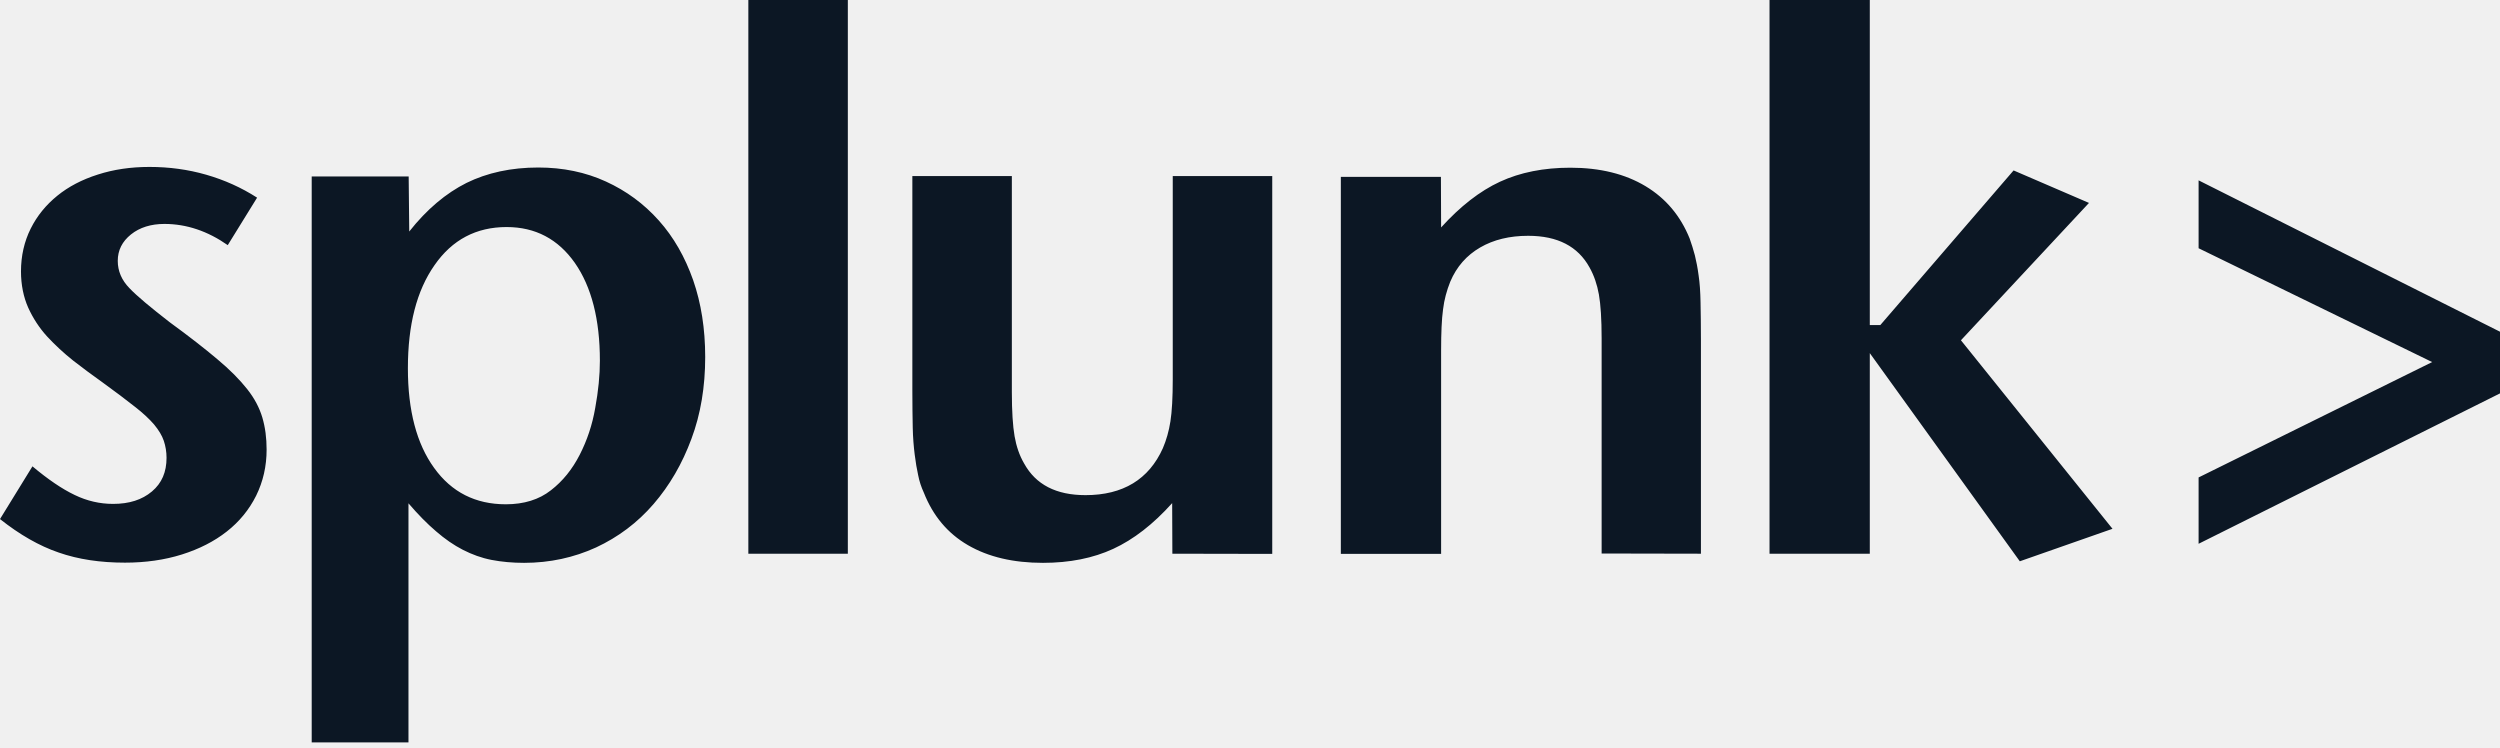
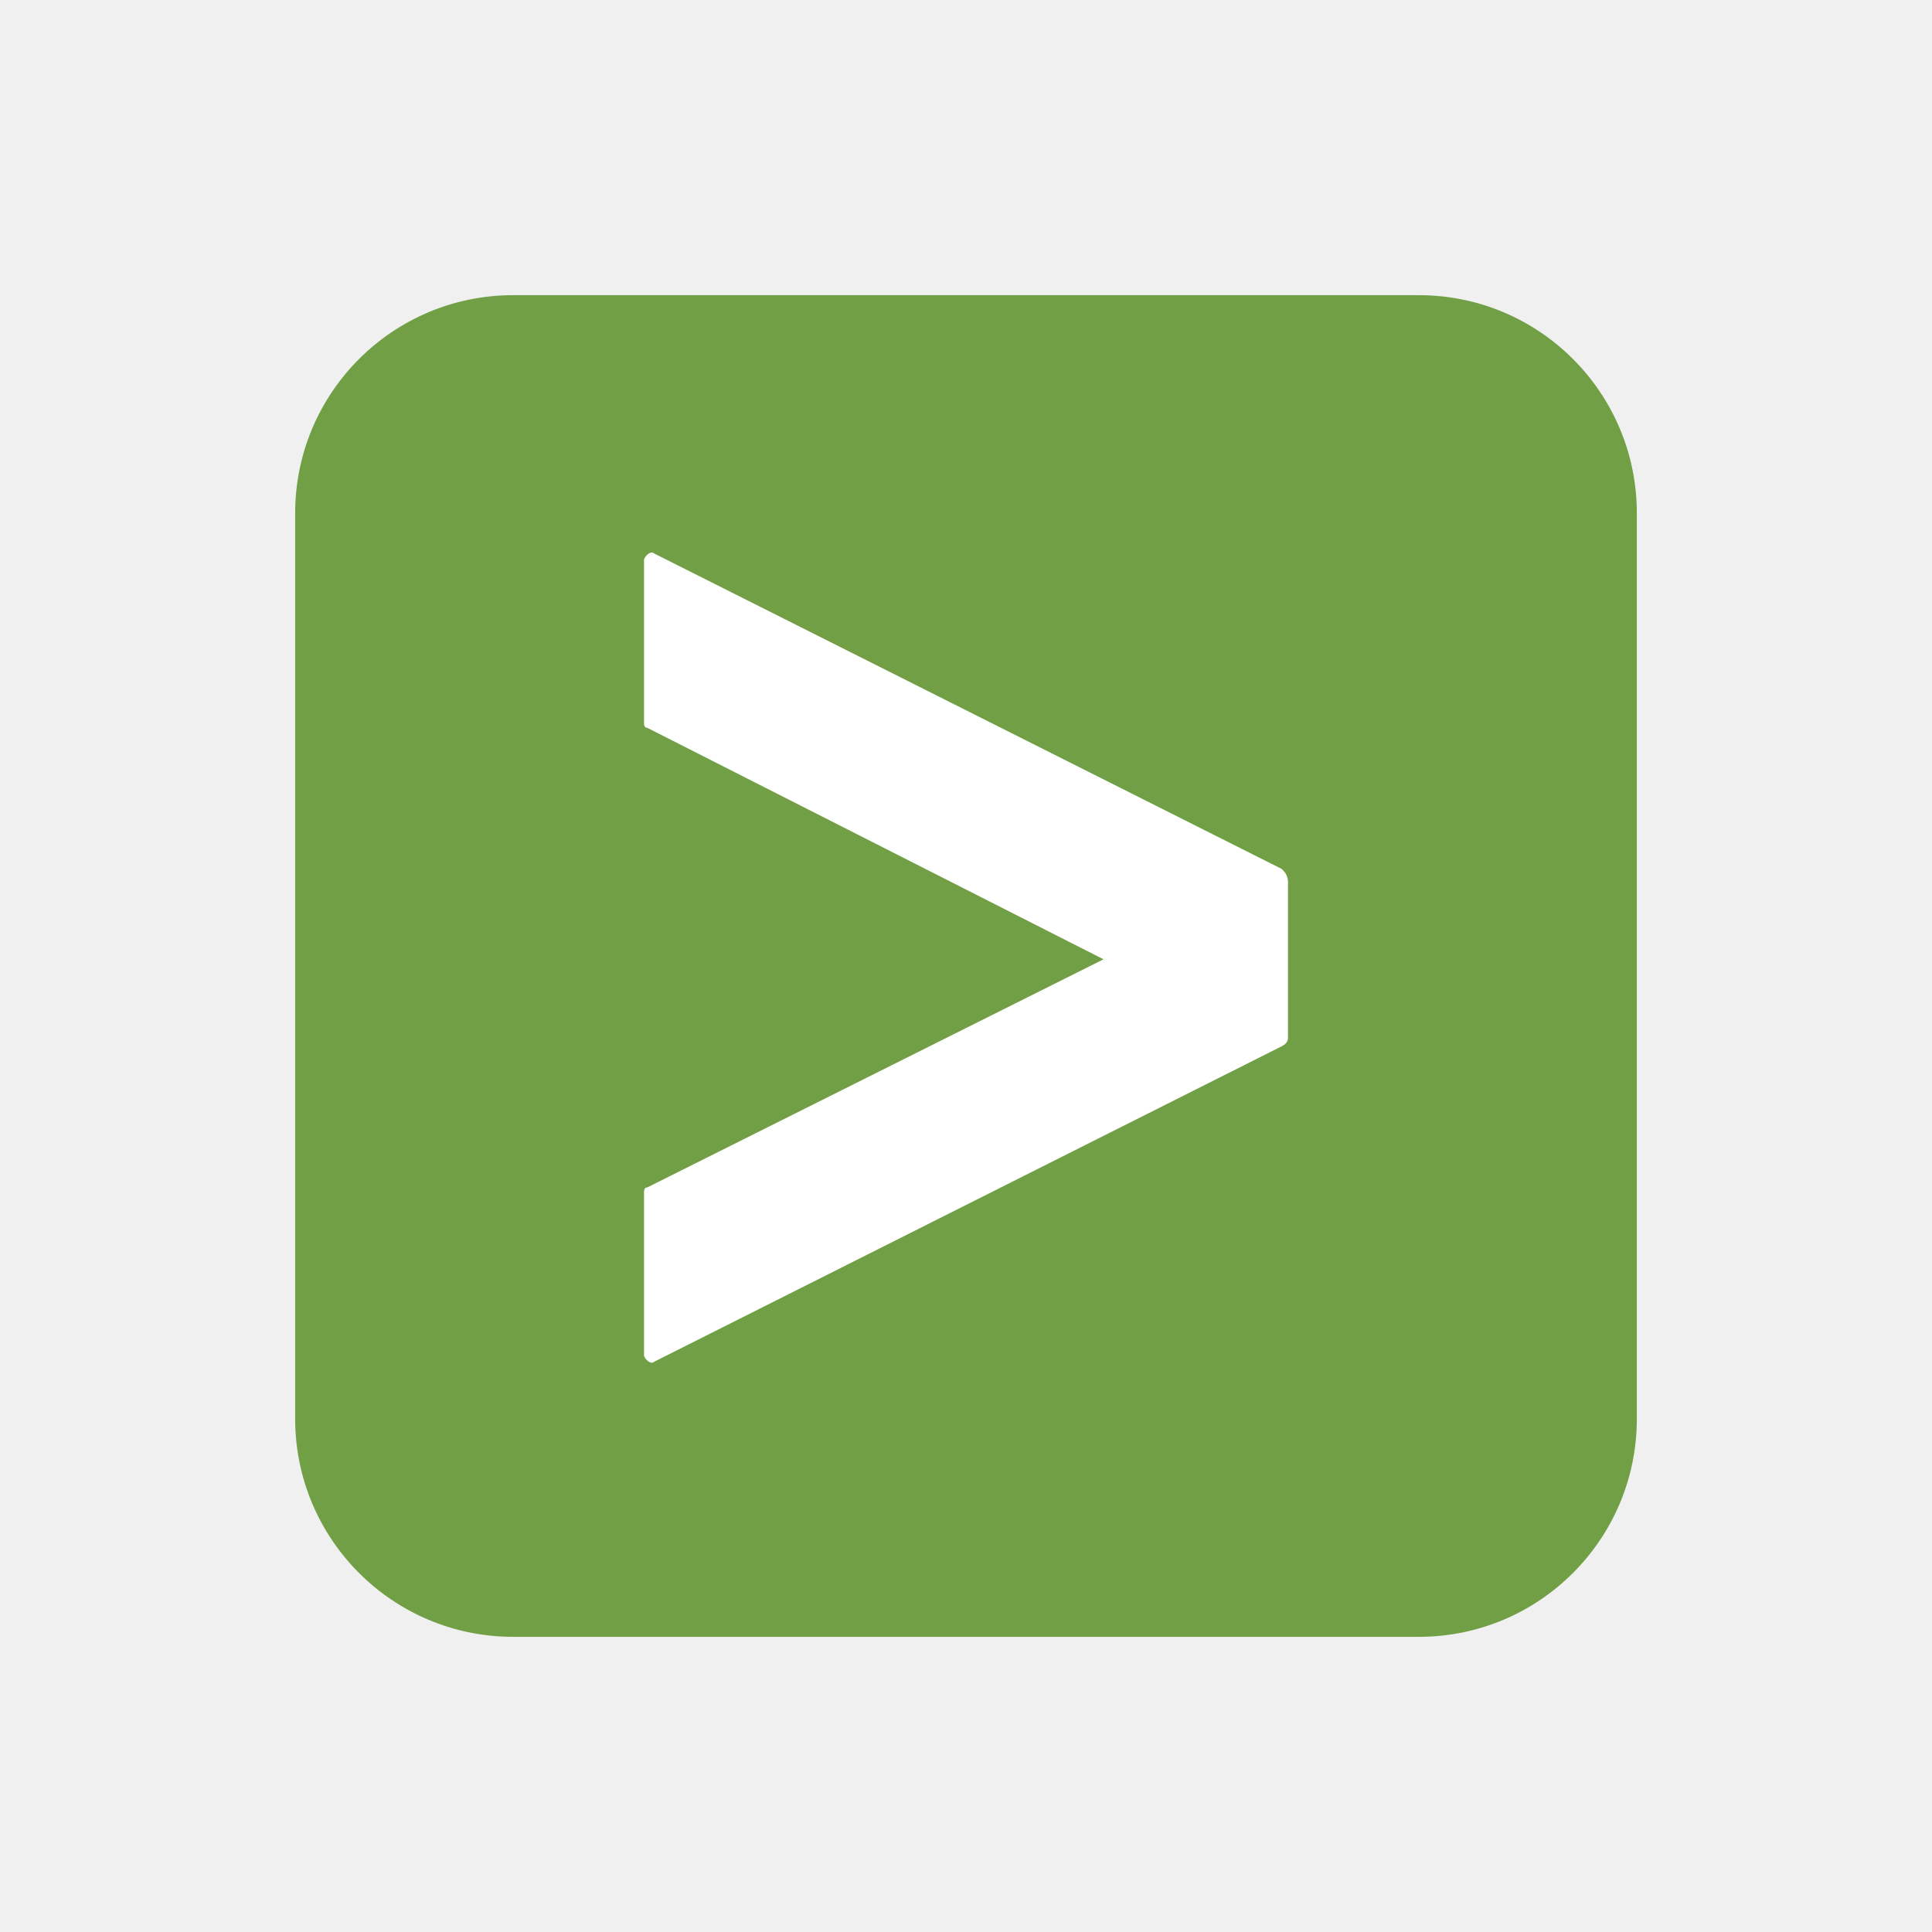
- <svg xmlns="http://www.w3.org/2000/svg" width="512px" height="153px" viewBox="0 0 512 153">
+ <svg xmlns="http://www.w3.org/2000/svg" fill="#719f45" width="800px" height="800px" viewBox="-4.8 -4.8 57.60 57.60">
  <g>
-     <path fill="#0C1724" d="M54.602,92.081 C54.602,95.468 53.886,98.616 52.454,101.524 C51.021,104.394 48.991,106.864 46.444,108.856 C43.857,110.888 40.793,112.442 37.251,113.558 C33.709,114.673 29.809,115.231 25.59,115.231 C20.536,115.231 15.999,114.554 12.019,113.159 C8.039,111.805 4.02,109.493 0,106.306 L6.646,95.508 C9.83,98.178 12.695,100.13 15.282,101.365 C17.829,102.601 20.456,103.198 23.162,103.198 C26.466,103.198 29.092,102.361 31.122,100.648 C33.152,98.935 34.107,96.664 34.107,93.755 C34.107,92.52 33.908,91.364 33.55,90.289 C33.191,89.212 32.515,88.097 31.56,86.941 C30.604,85.826 29.251,84.551 27.54,83.236 C25.869,81.921 23.68,80.247 20.973,78.295 C18.944,76.861 16.914,75.346 14.964,73.832 C13.014,72.278 11.263,70.645 9.631,68.892 C8.039,67.138 6.766,65.186 5.771,62.995 C4.816,60.843 4.298,58.333 4.298,55.584 C4.298,52.396 4.975,49.447 6.288,46.818 C7.601,44.188 9.432,41.957 11.74,40.084 C14.049,38.211 16.795,36.777 20.058,35.741 C23.282,34.705 26.784,34.187 30.604,34.187 C34.624,34.187 38.484,34.705 42.225,35.781 C45.966,36.856 49.429,38.41 52.652,40.482 L46.643,50.205 C42.544,47.335 38.206,45.861 33.669,45.861 C30.923,45.861 28.615,46.579 26.824,48.013 C25.033,49.447 24.117,51.241 24.117,53.432 C24.117,55.504 24.913,57.377 26.505,59.01 C28.097,60.684 30.843,62.955 34.743,65.983 C38.683,68.852 41.947,71.402 44.494,73.554 C47.081,75.705 49.111,77.777 50.623,79.69 C52.135,81.602 53.13,83.515 53.727,85.507 C54.324,87.539 54.602,89.69 54.602,92.081 Z M122.856,73.872 C122.856,76.861 122.537,80.088 121.901,83.555 C121.303,87.021 120.229,90.209 118.717,93.157 C117.204,96.106 115.254,98.536 112.827,100.409 C110.399,102.321 107.295,103.278 103.594,103.278 C97.385,103.278 92.49,100.807 88.908,95.827 C85.326,90.886 83.536,84.073 83.536,75.426 C83.536,66.541 85.326,59.528 88.988,54.309 C92.609,49.089 97.544,46.499 103.753,46.499 C109.643,46.499 114.299,48.969 117.722,53.83 C121.145,58.731 122.856,65.425 122.856,73.872 Z M144.426,73.115 C144.426,67.338 143.59,62.078 141.959,57.377 C140.287,52.635 137.979,48.571 134.914,45.144 C131.85,41.718 128.268,39.088 124.089,37.175 C119.91,35.263 115.294,34.306 110.24,34.306 C104.668,34.306 99.773,35.382 95.554,37.454 C91.336,39.566 87.396,42.873 83.814,47.415 L83.695,36.139 L63.836,36.139 L63.836,152.048 L83.655,152.048 L83.655,103.079 C85.605,105.35 87.475,107.262 89.306,108.816 C91.097,110.37 92.928,111.645 94.798,112.602 C96.669,113.558 98.619,114.275 100.688,114.674 C102.758,115.072 104.987,115.271 107.334,115.271 C112.588,115.271 117.523,114.195 122.06,112.123 C126.597,110.012 130.536,107.063 133.84,103.238 C137.143,99.413 139.73,94.95 141.6,89.89 C143.511,84.79 144.426,79.172 144.426,73.115 Z M153.261,113.399 L173.637,113.399 L173.637,0 L153.261,0 L153.261,113.399 Z M260.556,113.438 L260.556,36.06 L240.179,36.06 L240.179,77.697 C240.179,81.403 240.02,84.272 239.702,86.304 C239.383,88.336 238.866,90.129 238.15,91.803 C235.284,98.178 229.991,101.405 222.31,101.405 C216.301,101.405 212.122,99.253 209.734,94.91 C208.779,93.277 208.142,91.404 207.784,89.332 C207.426,87.26 207.227,84.272 207.227,80.327 L207.227,36.06 L186.85,36.06 L186.85,80.008 C186.85,82.997 186.89,85.547 186.93,87.579 C186.97,89.611 187.129,91.484 187.328,93.077 C187.527,94.671 187.766,96.106 188.044,97.341 C188.283,98.576 188.681,99.771 189.199,100.887 C191.069,105.628 194.054,109.215 198.232,111.645 C202.411,114.076 207.545,115.271 213.595,115.271 C219.047,115.271 223.862,114.315 228.001,112.402 C232.14,110.49 236.16,107.382 240.06,103.039 L240.1,113.399 L260.556,113.438 Z M348.35,113.399 L348.35,69.529 C348.35,66.541 348.31,63.991 348.27,61.879 C348.23,59.767 348.111,57.934 347.872,56.381 C347.673,54.826 347.395,53.472 347.116,52.316 C346.797,51.121 346.439,49.965 346.041,48.85 C344.171,44.228 341.186,40.642 337.007,38.131 C332.829,35.621 327.694,34.346 321.606,34.346 C316.153,34.346 311.338,35.303 307.199,37.215 C303.06,39.128 299.04,42.275 295.14,46.579 L295.1,36.219 L274.604,36.219 L274.604,113.438 L295.14,113.438 L295.14,71.761 C295.14,68.174 295.26,65.346 295.538,63.353 C295.777,61.361 296.294,59.488 297.011,57.695 C298.324,54.587 300.393,52.277 303.139,50.683 C305.886,49.089 309.149,48.292 312.969,48.292 C318.979,48.292 323.158,50.444 325.545,54.787 C326.461,56.42 327.098,58.293 327.456,60.325 C327.814,62.357 328.013,65.385 328.013,69.29 L328.013,113.358 L348.35,113.399 Z M432.639,108.298 L401.599,69.689 L427.825,41.558 L412.384,34.904 L385.083,66.58 L382.934,66.58 L382.934,0 L362.398,0 L362.398,113.399 L382.934,113.399 L382.934,72.318 L413.658,114.952 L432.639,108.298 Z M512,80.566 L512,67.935 L450.273,36.936 L450.273,50.842 L498.109,74.151 L450.273,97.779 L450.273,111.366 L512,80.566 Z" />
+     <rect fill="#ffffff" x="-4.8" y="-4.8" width="57.60" height="57.60" rx="28.8" transform="translate(9.36,9.36), scale(0.61)" />
+     <path d="M37.5,4h-27A6.5,6.5,0,0,0,4,10.5v27A6.5,6.5,0,0,0,10.5,44h27A6.5,6.5,0,0,0,44,37.5v-27A6.5,6.5,0,0,0,37.5,4ZM33.6,26.1c0,.1,0,.2-.2.3L14.7,35.8c-.1.1-.3-.1-.3-.2V30.8c0-.1,0-.2.1-.2l13.6-6.8L14.5,16.9c-.1,0-.1-.1-.1-.2V11.9c0-.1.2-.3.3-.2l18.7,9.4a.5.5,0,0,1,.2.4Z" />
  </g>
</svg>
